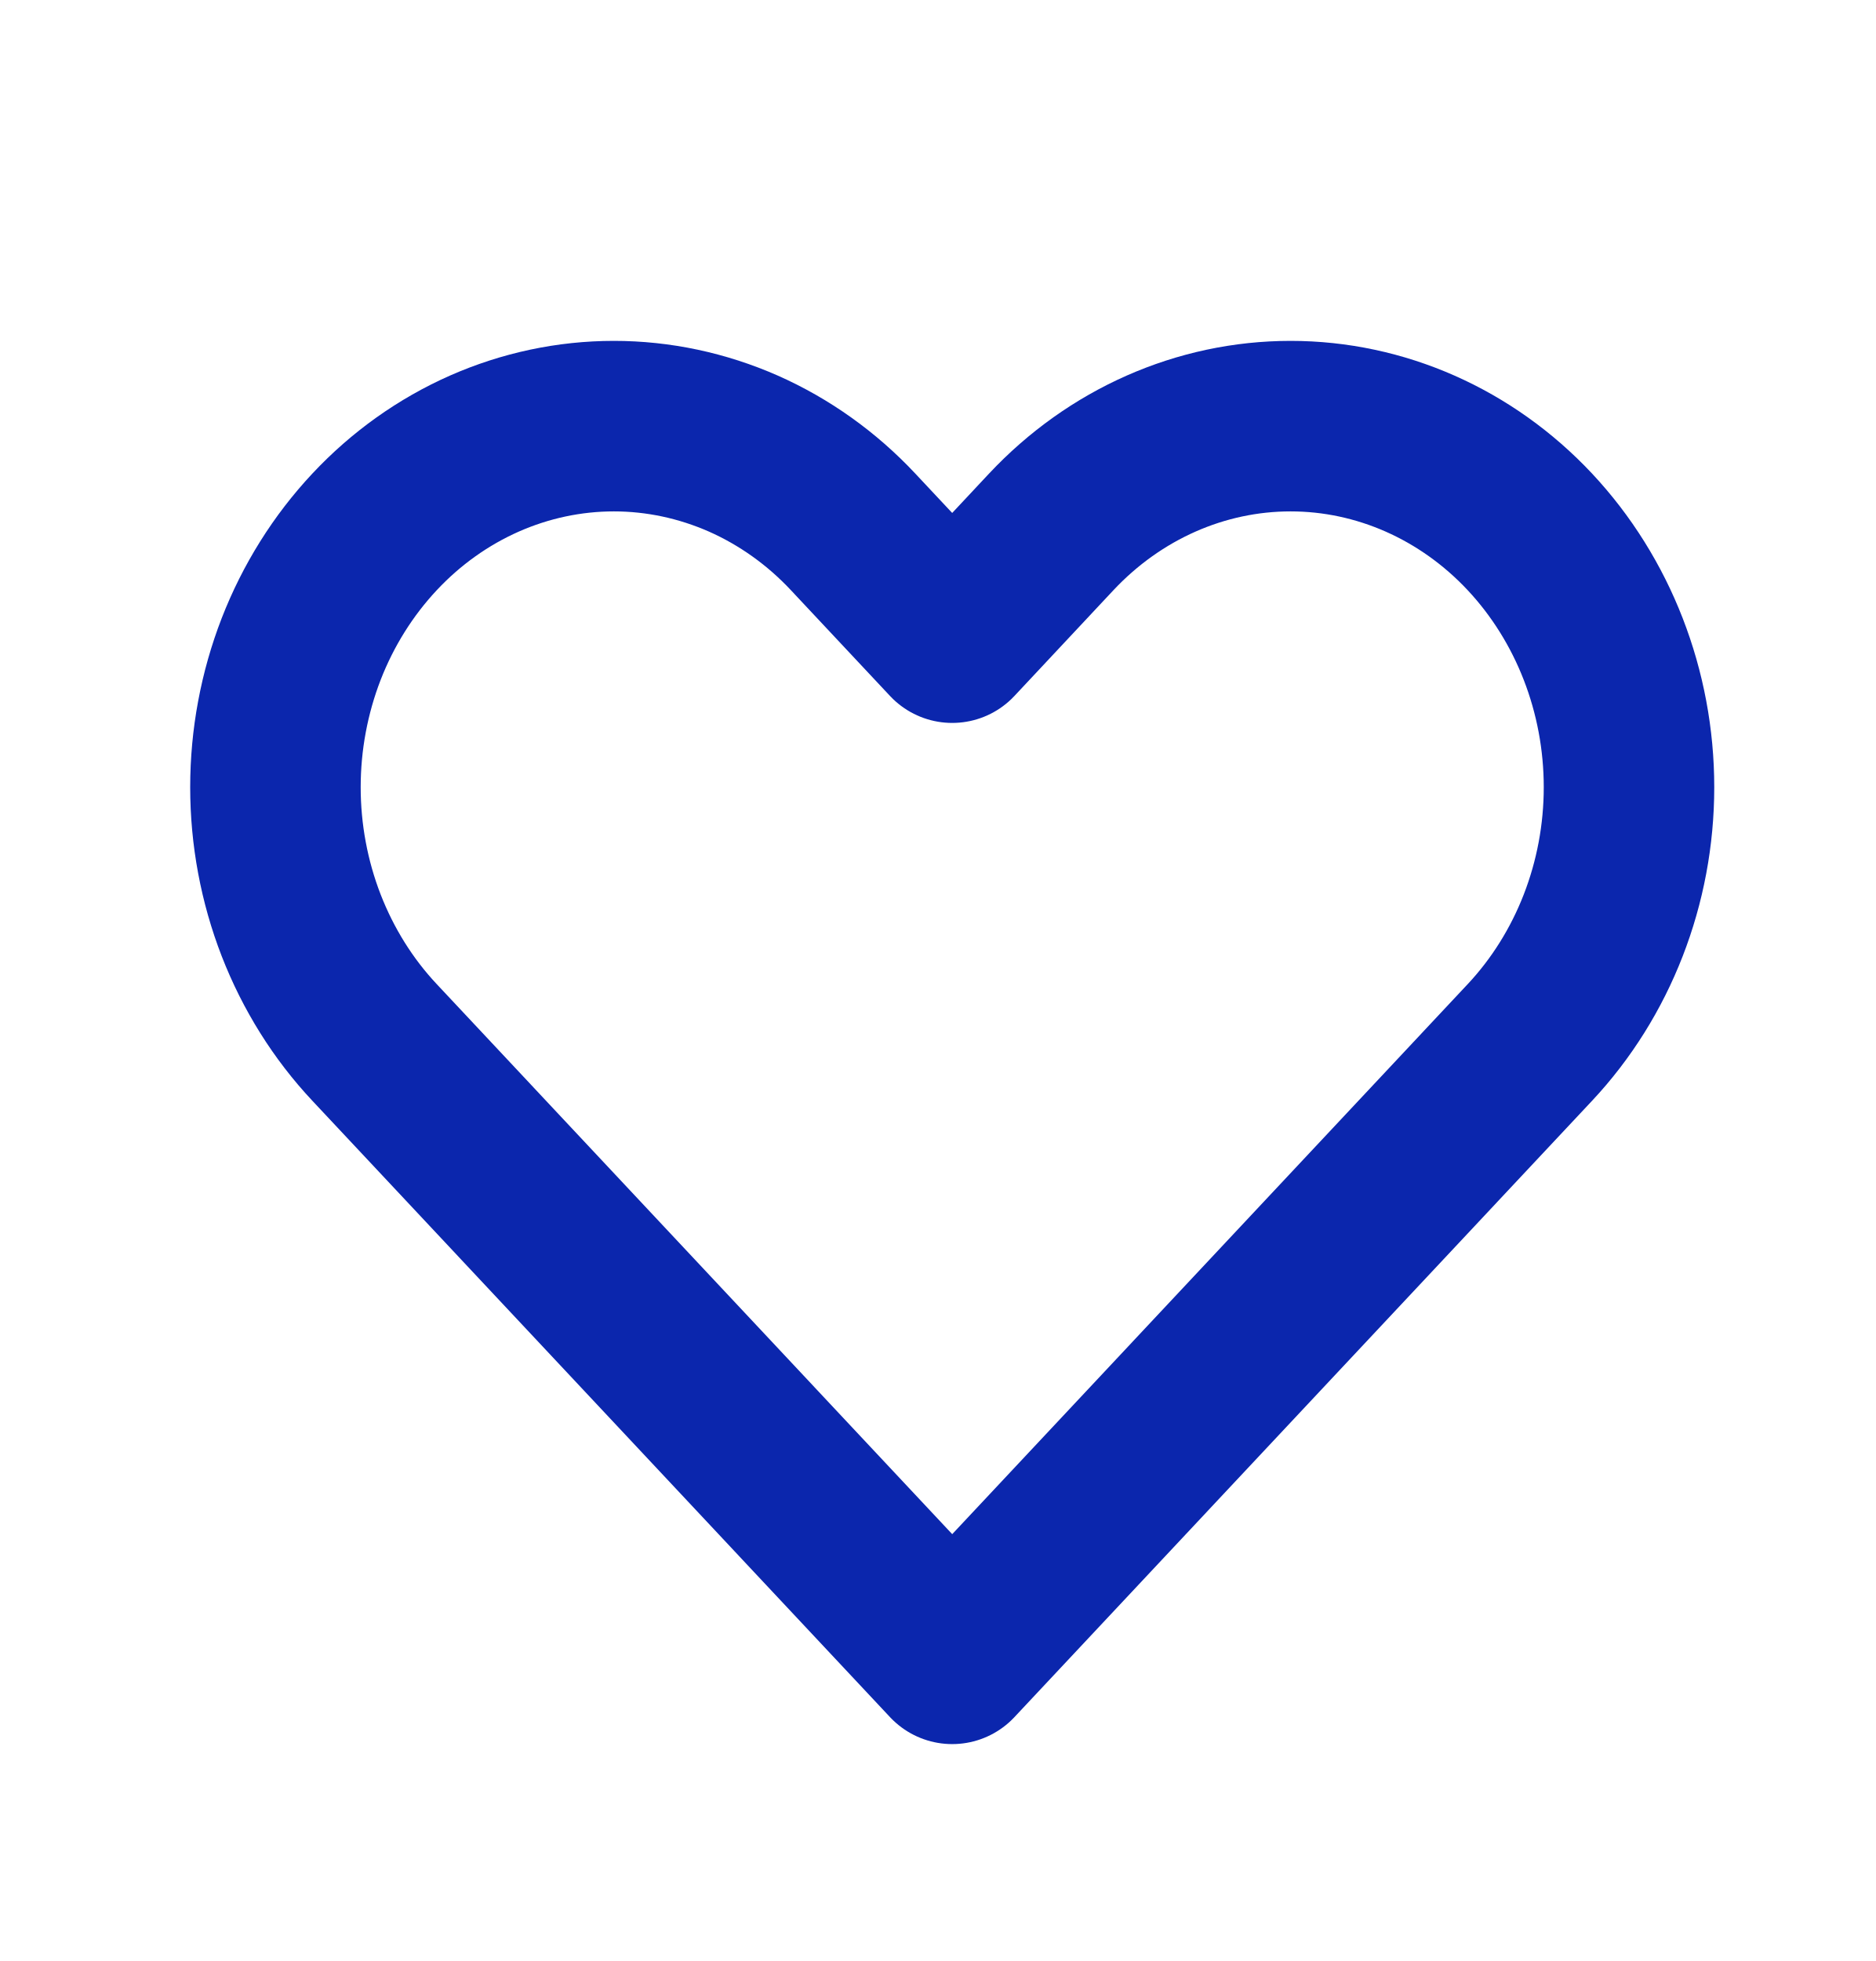
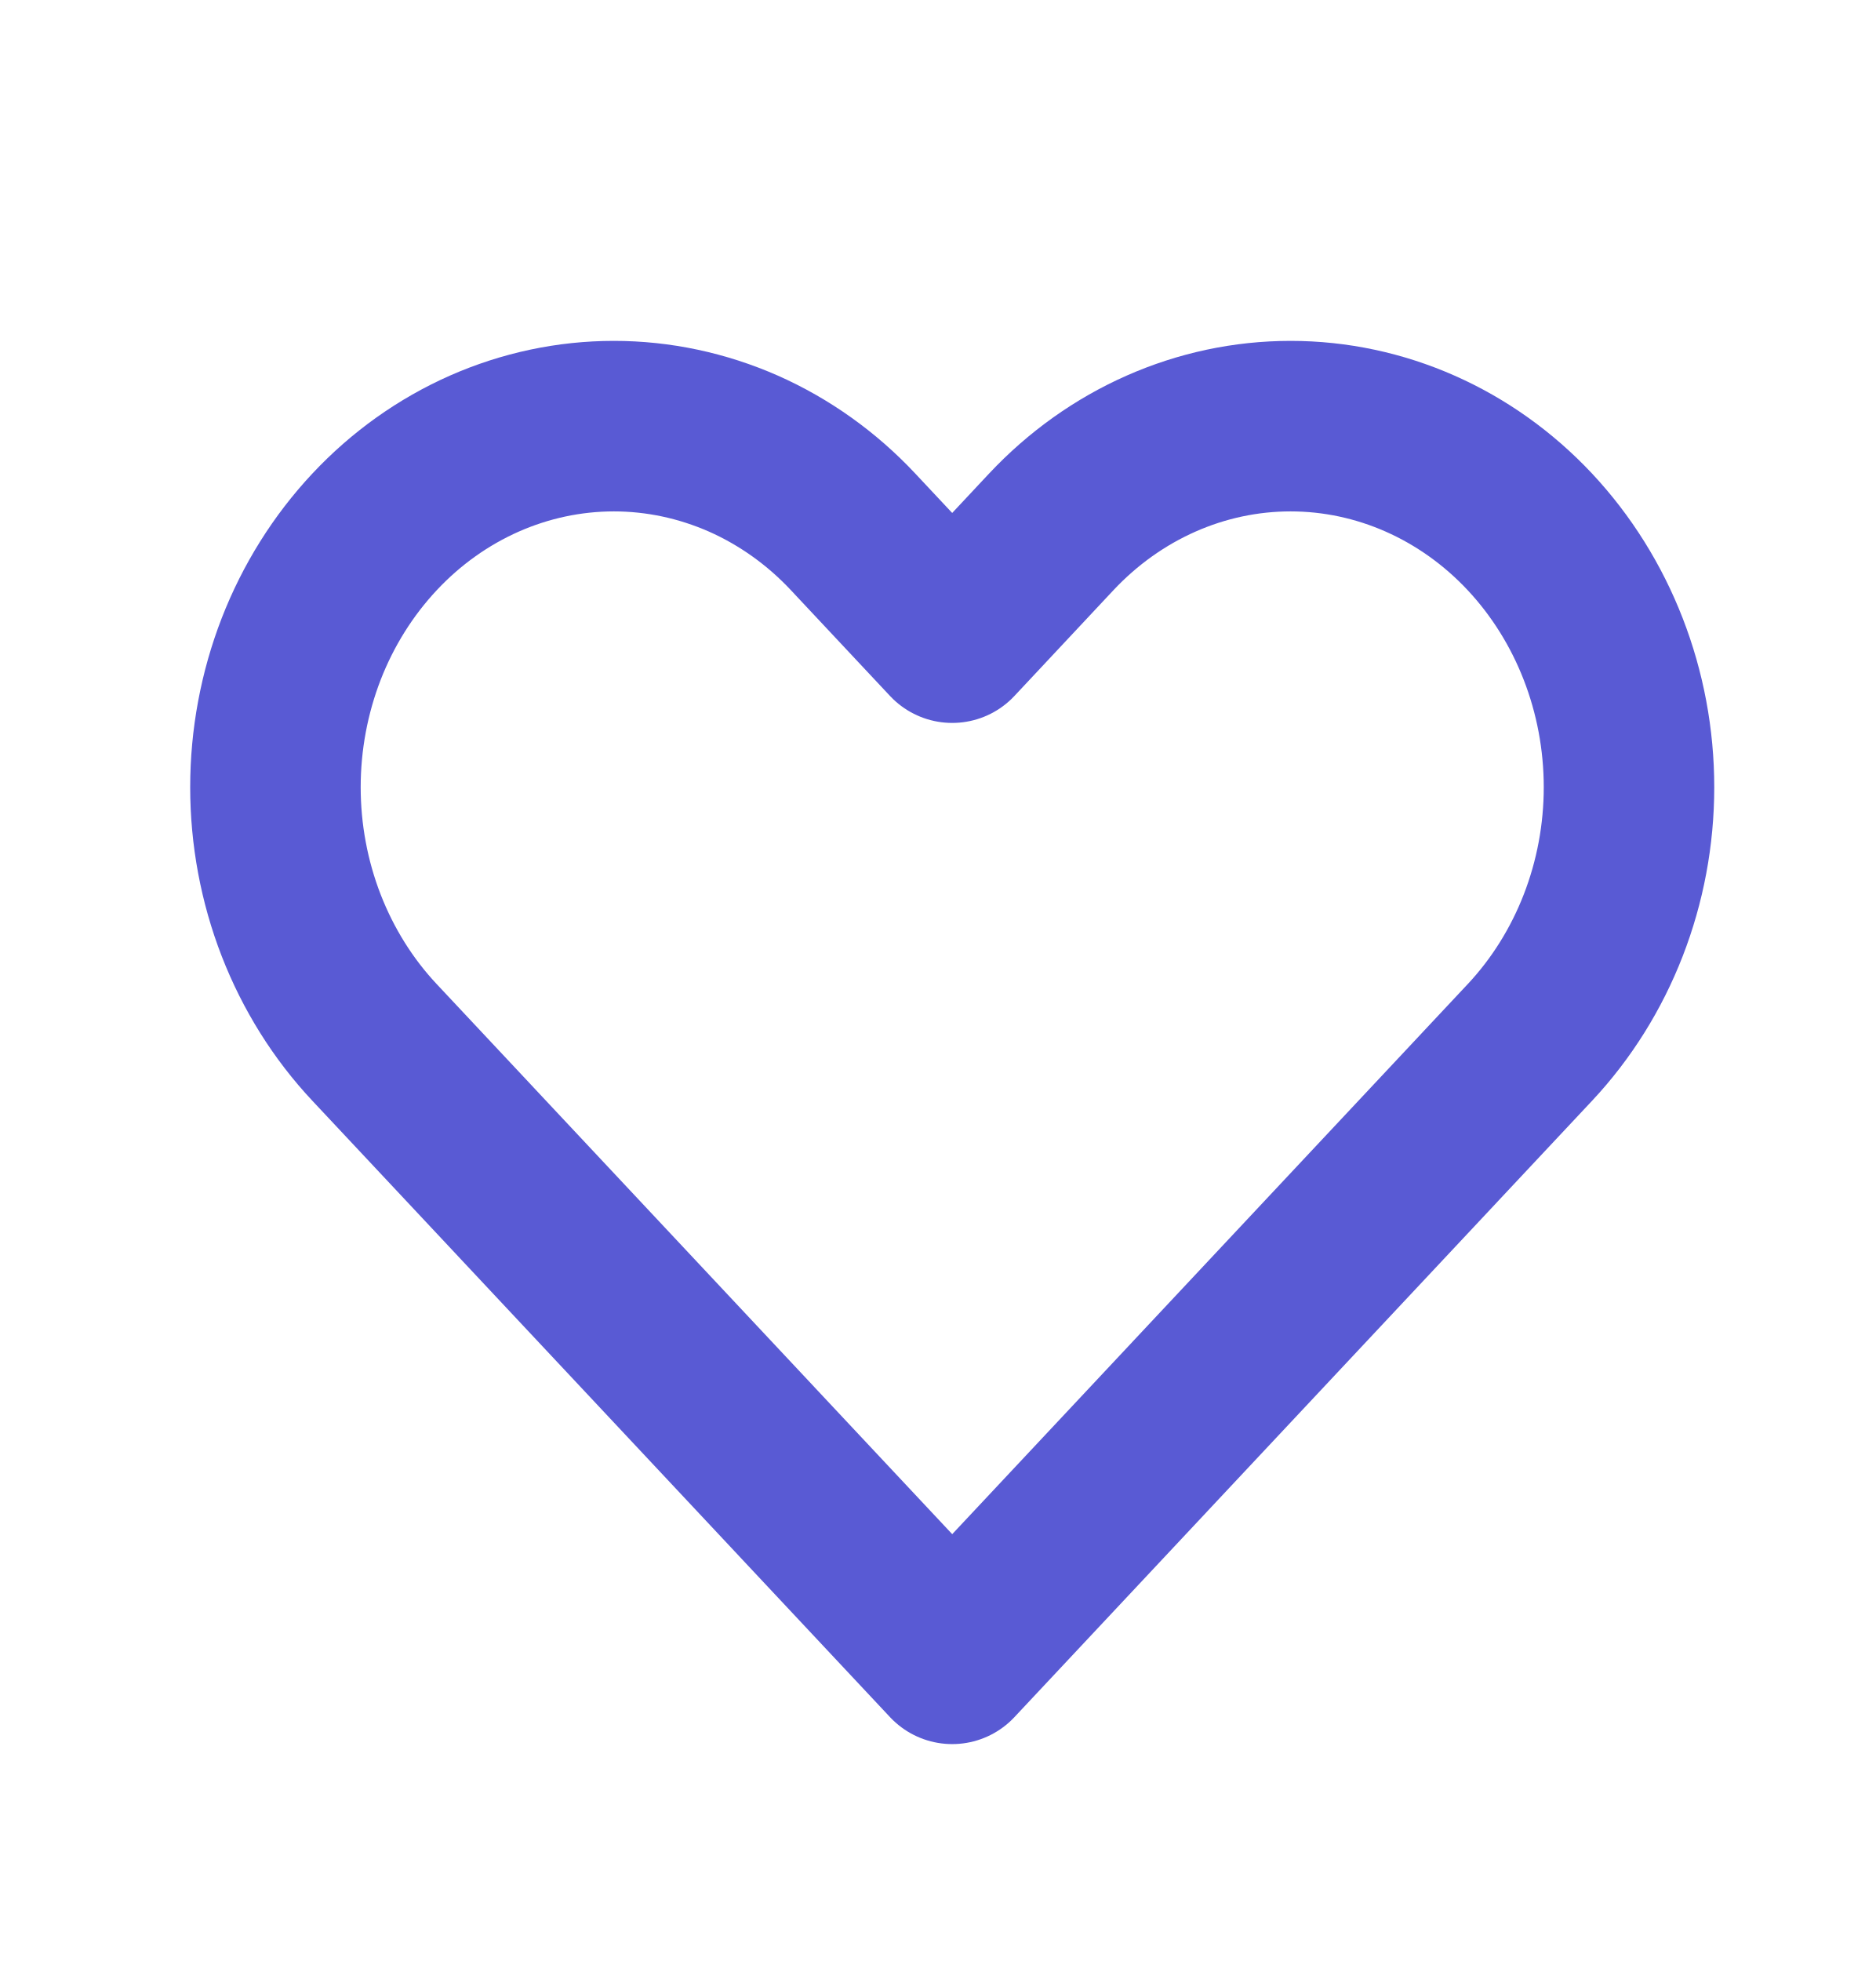
<svg xmlns="http://www.w3.org/2000/svg" width="22" height="23" viewBox="0 0 22 23" fill="none">
-   <path d="M4.394 6.238C4.025 6.632 3.733 7.098 3.533 7.612C3.334 8.126 3.231 8.677 3.231 9.233C3.231 9.789 3.334 10.34 3.533 10.853C3.733 11.367 4.025 11.834 4.394 12.227L11.17 19.456L17.946 12.227C18.69 11.433 19.109 10.356 19.109 9.233C19.109 8.11 18.69 7.033 17.946 6.238C17.202 5.444 16.192 4.998 15.139 4.998C14.086 4.998 13.077 5.444 12.332 6.238L11.17 7.479L10.007 6.238C9.639 5.845 9.201 5.533 8.72 5.32C8.238 5.108 7.722 4.998 7.201 4.998C6.679 4.998 6.163 5.108 5.682 5.32C5.2 5.533 4.762 5.845 4.394 6.238V6.238Z" stroke="#0B26AD" stroke-width="2" stroke-linecap="round" stroke-linejoin="round" />
+   <path d="M4.394 6.238C4.025 6.632 3.733 7.098 3.533 7.612C3.334 8.126 3.231 8.677 3.231 9.233C3.231 9.789 3.334 10.34 3.533 10.853C3.733 11.367 4.025 11.834 4.394 12.227L11.17 19.456L17.946 12.227C18.69 11.433 19.109 10.356 19.109 9.233C19.109 8.11 18.69 7.033 17.946 6.238C17.202 5.444 16.192 4.998 15.139 4.998C14.086 4.998 13.077 5.444 12.332 6.238L11.17 7.479L10.007 6.238C9.639 5.845 9.201 5.533 8.72 5.32C8.238 5.108 7.722 4.998 7.201 4.998C6.679 4.998 6.163 5.108 5.682 5.32C5.2 5.533 4.762 5.845 4.394 6.238V6.238Z" stroke="#595ad4" stroke-width="2" stroke-linecap="round" stroke-linejoin="round" />
</svg>
